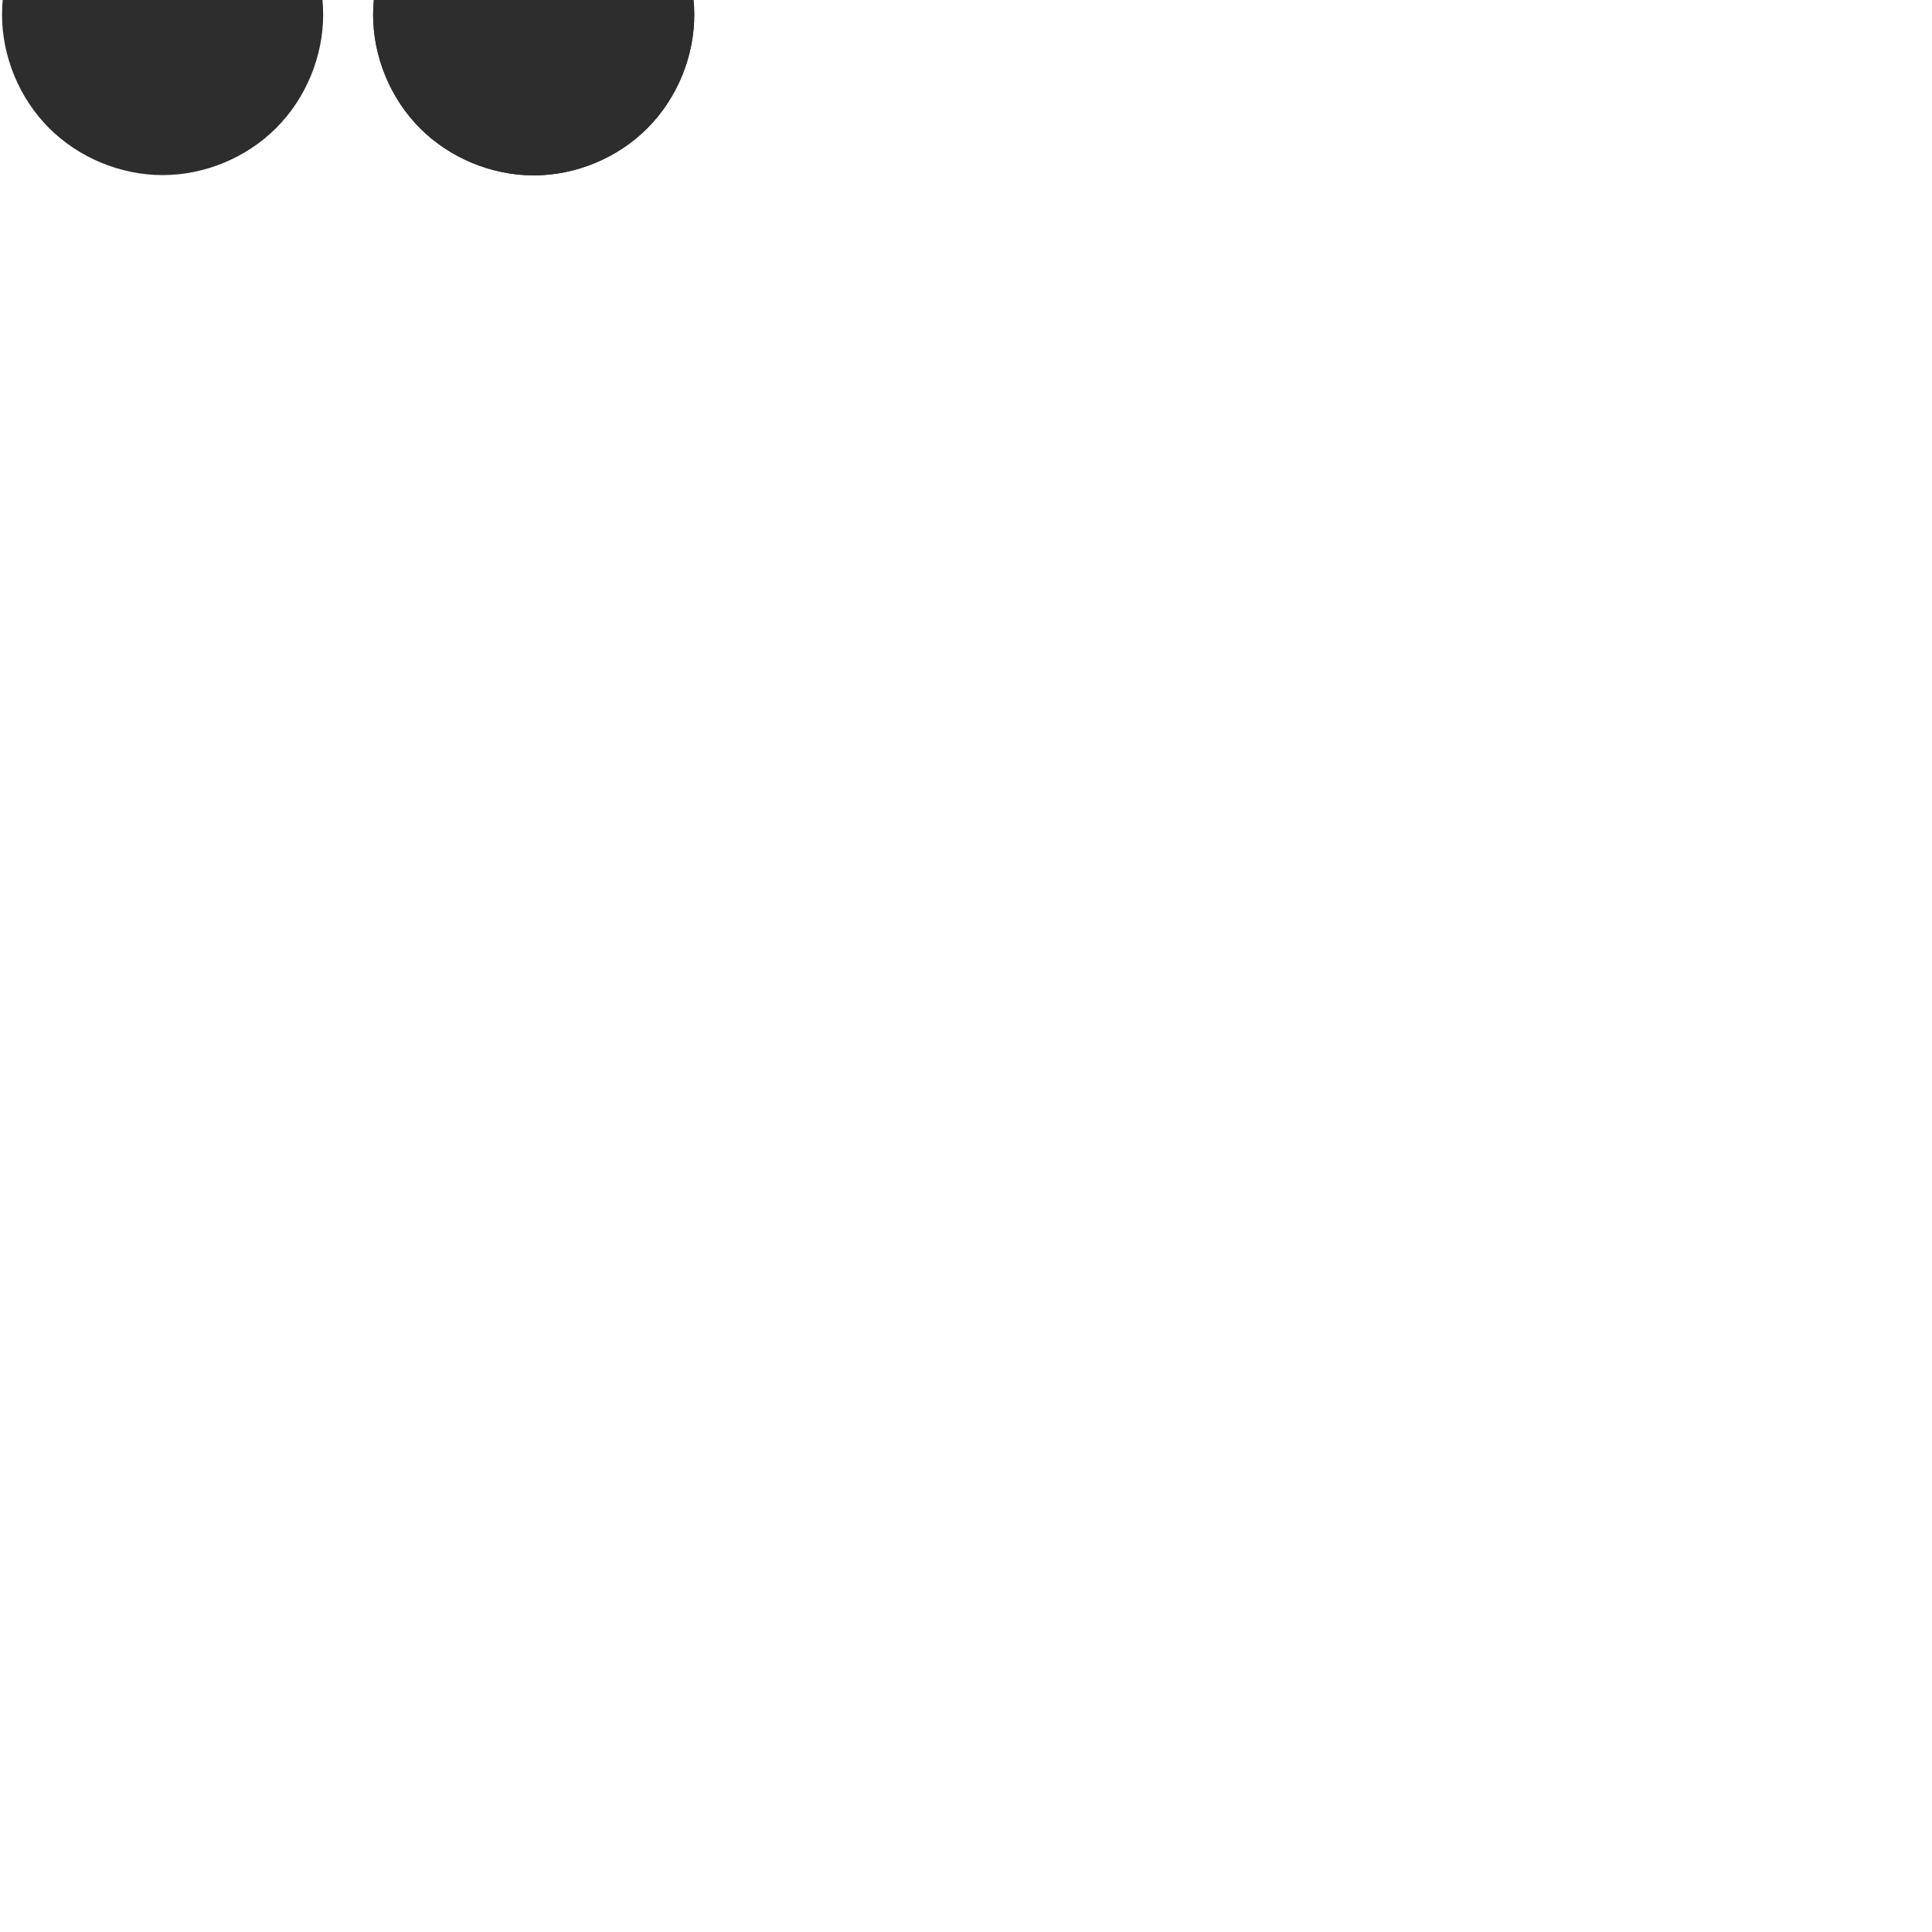
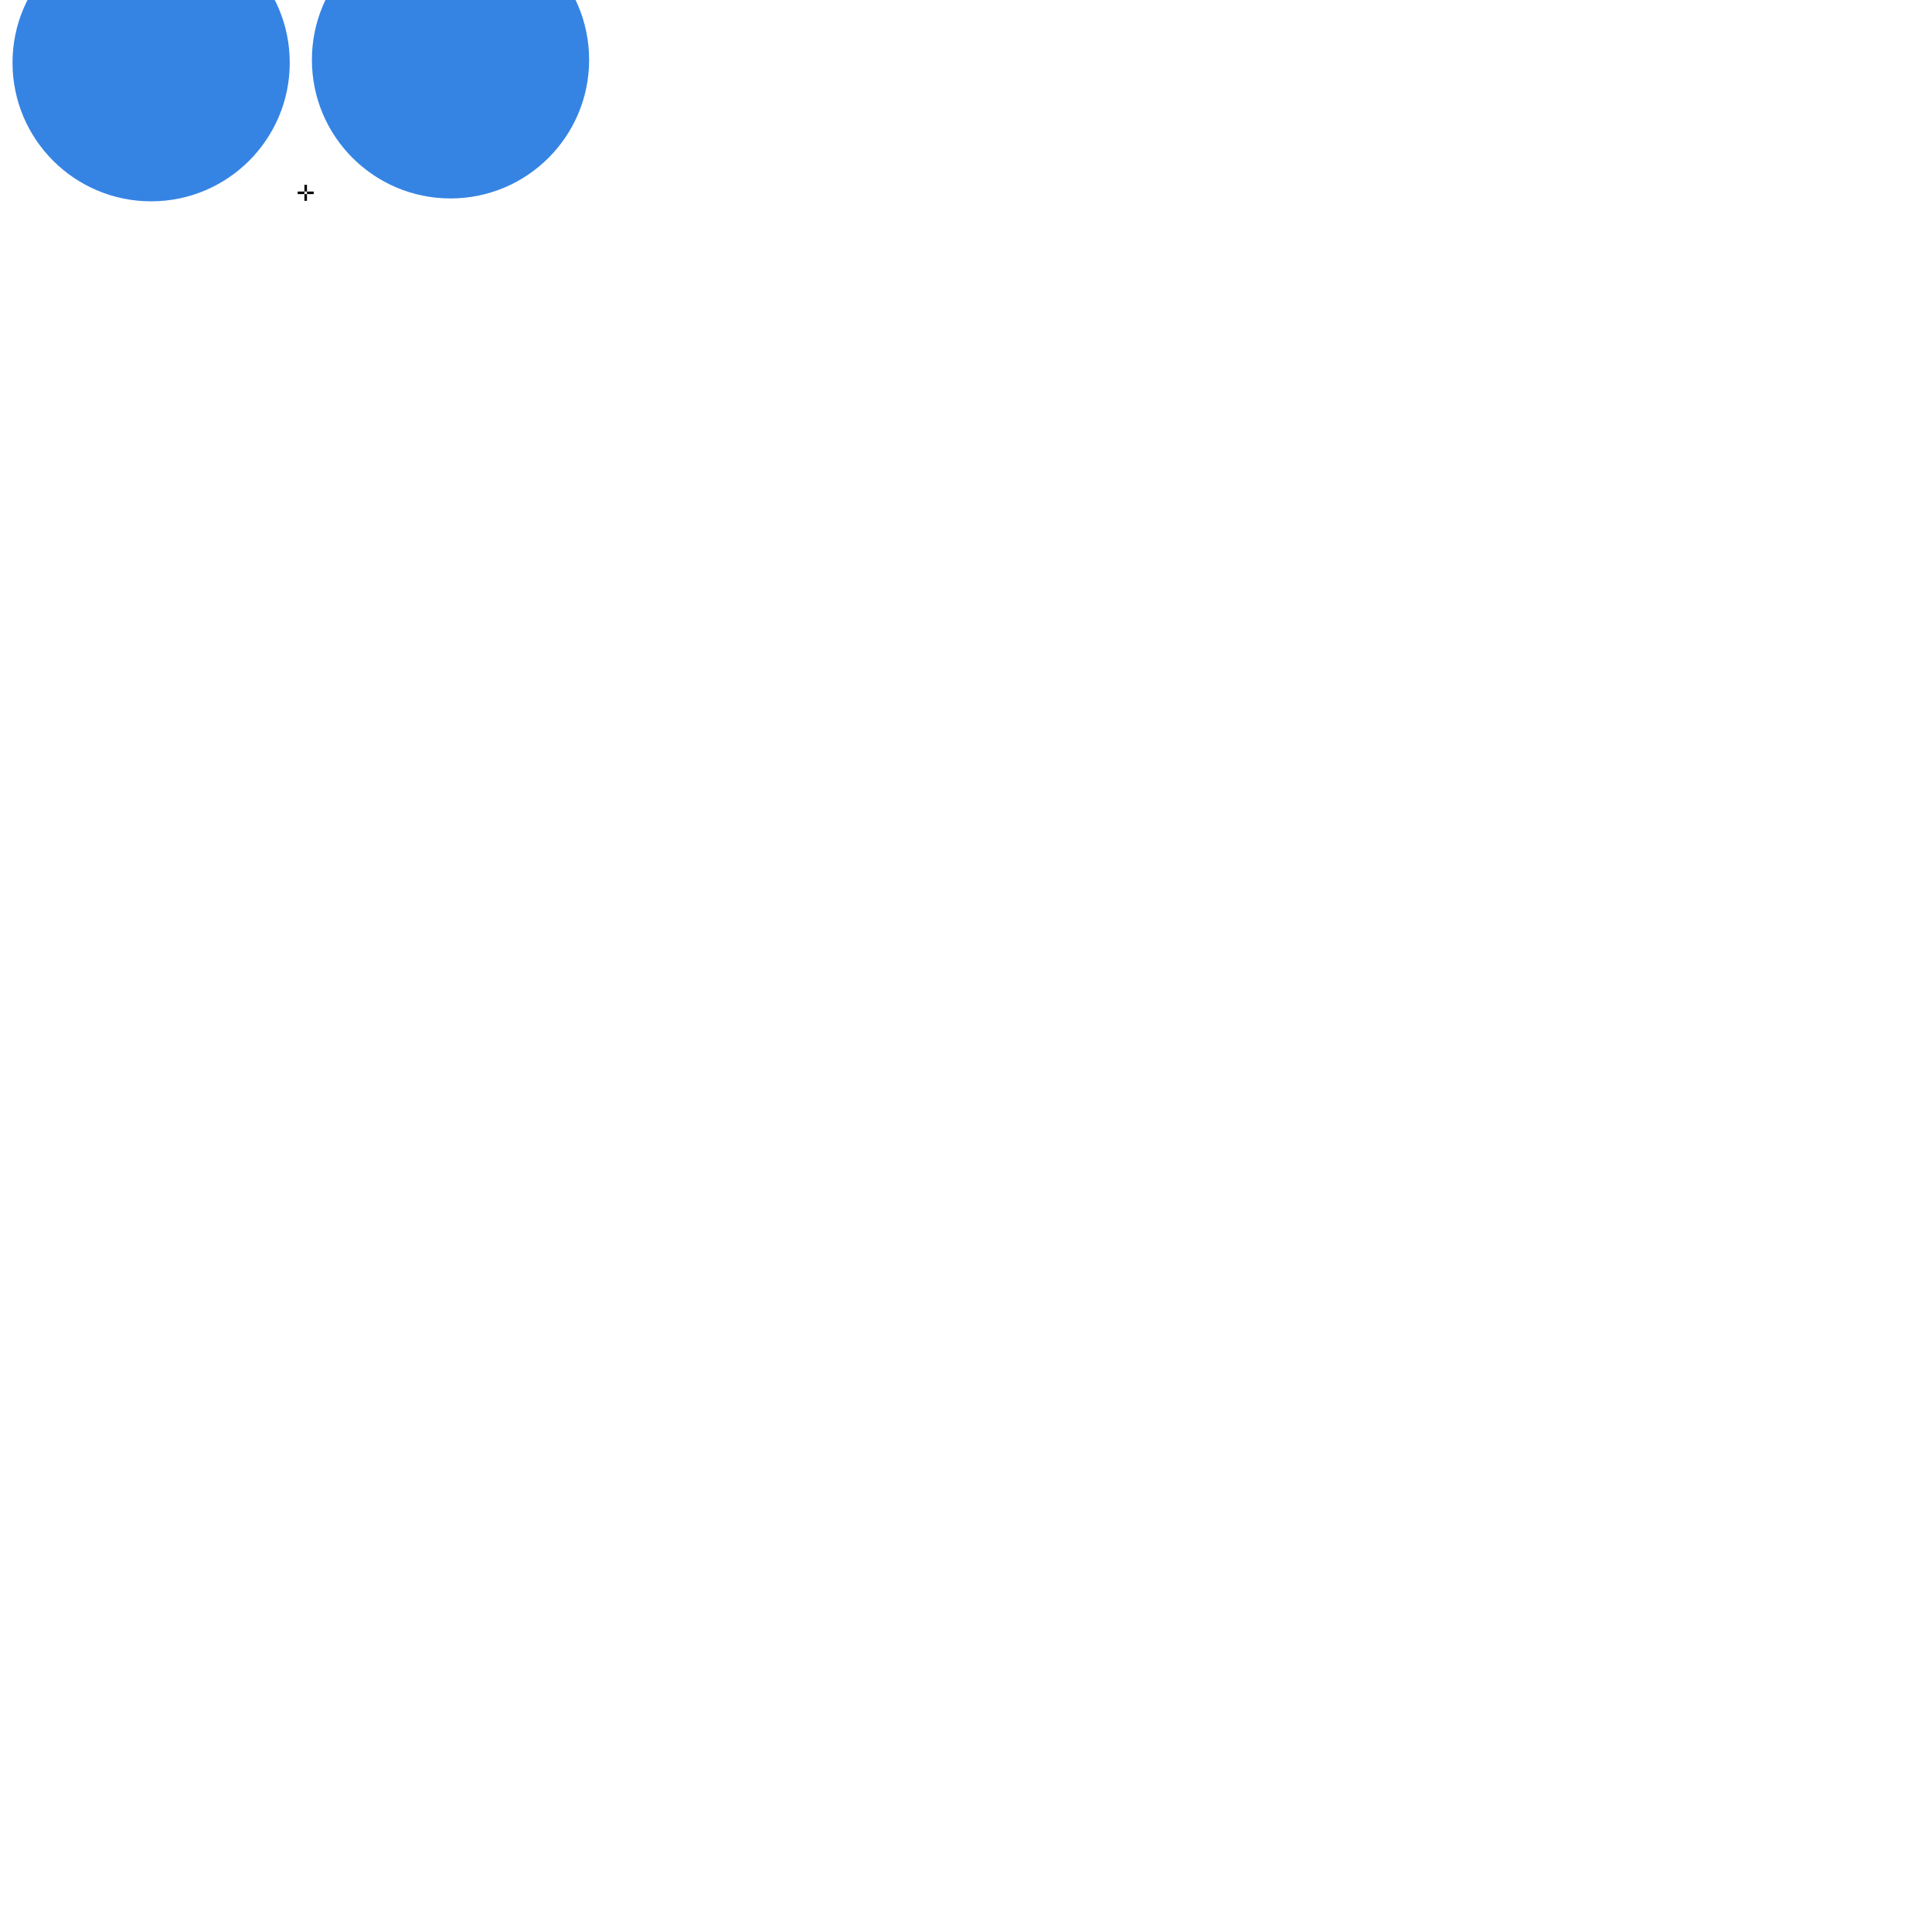
<svg xmlns="http://www.w3.org/2000/svg" xml:space="preserve" width="1000" height="1000" version="1.1" style="clip-rule:evenodd;fill-rule:evenodd;image-rendering:optimizeQuality;shape-rendering:geometricPrecision;text-rendering:geometricPrecision" viewBox="0 0 1000 1000" id="svg10">
  <defs id="defs4">
    <style type="text/css" id="style2">
   
    .fil0 {fill:#EF7F1A;fill-rule:nonzero}
   
  </style>
  </defs>
-   <g id="g852" transform="translate(-1.30651,4.63647)" style="clip-rule:evenodd;fill-rule:evenodd;image-rendering:optimizeQuality;shape-rendering:geometricPrecision;text-rendering:geometricPrecision">
-     <path id="path850" style="fill:#2d2d2d;stroke-width:218.1;stroke-linejoin:round;paint-order:stroke fill markers" d="m 168.58,2.881 c 0,21.759 -8.957,43.383 -24.343,58.769 -15.386,15.386 -37.01,24.343 -58.769,24.343 -21.759,0 -43.383,-8.957 -58.769,-24.343 C 11.313,46.264 2.356,24.639 2.356,2.881 c 0,-21.759 8.957,-43.383 24.343,-58.769 15.386,-15.386 37.01,-24.343 58.769,-24.343 21.759,0 43.383,8.957 58.769,24.343 15.386,15.386 24.343,37.01 24.343,58.769 z" />
-   </g>
-   <g id="g852-3" transform="translate(190.7691,4.785638)" style="clip-rule:evenodd;fill-rule:evenodd;image-rendering:optimizeQuality;shape-rendering:geometricPrecision;text-rendering:geometricPrecision">
-     <path id="path850-6" style="fill:#2d2d2d;stroke-width:218.1;stroke-linejoin:round;paint-order:stroke fill markers" d="m 168.58,2.881 c 0,21.759 -8.957,43.383 -24.343,58.769 -15.386,15.386 -37.01,24.343 -58.769,24.343 -21.759,0 -43.383,-8.957 -58.769,-24.343 C 11.313,46.264 2.356,24.639 2.356,2.881 c 0,-21.759 8.957,-43.383 24.343,-58.769 15.386,-15.386 37.01,-24.343 58.769,-24.343 21.759,0 43.383,8.957 58.769,24.343 15.386,15.386 24.343,37.01 24.343,58.769 z" />
-   </g>
-   <g id="g916" transform="translate(190.7691,4.785638)" style="clip-rule:evenodd;fill-rule:evenodd;image-rendering:optimizeQuality;shape-rendering:geometricPrecision;text-rendering:geometricPrecision">
-     <path id="path914" style="fill:#2d2d2d;stroke-width:218.1;stroke-linejoin:round;paint-order:stroke fill markers" d="m 168.58,2.881 c 0,21.759 -8.957,43.383 -24.343,58.769 -15.386,15.386 -37.01,24.343 -58.769,24.343 -21.759,0 -43.383,-8.957 -58.769,-24.343 C 11.313,46.264 2.356,24.639 2.356,2.881 c 0,-21.759 8.957,-43.383 24.343,-58.769 15.386,-15.386 37.01,-24.343 58.769,-24.343 21.759,0 43.383,8.957 58.769,24.343 15.386,15.386 24.343,37.01 24.343,58.769 z" />
-   </g>
+   <path id="path851" style="fill:#3584e4;stroke-width:83.789;stroke-linejoin:round;paint-order:stroke fill markers" d="M 149.974,32.46 A 71.746,71.746 0 0 1 78.228,104.206 71.746,71.746 0 0 1 6.481,32.46 71.746,71.746 0 0 1 78.228,-39.287 71.746,71.746 0 0 1 149.974,32.46 Z" />
+   <path id="path851-4" style="clip-rule:evenodd;fill:#3584e4;fill-rule:evenodd;stroke-width:83.789;stroke-linejoin:round;paint-order:stroke fill markers;image-rendering:optimizeQuality;shape-rendering:geometricPrecision;text-rendering:geometricPrecision" d="m 304.93,30.966 a 71.746,71.746 0 0 1 -71.746,71.746 71.746,71.746 0 0 1 -71.746,-71.746 71.746,71.746 0 0 1 71.746,-71.746 71.746,71.746 0 0 1 71.746,71.746 z" />
+   <text text-anchor="middle" x="158.217" y="103.948" id="top" style="clip-rule:evenodd;fill-rule:evenodd;image-rendering:optimizeQuality;shape-rendering:geometricPrecision;text-rendering:geometricPrecision">✛</text>
</svg>
